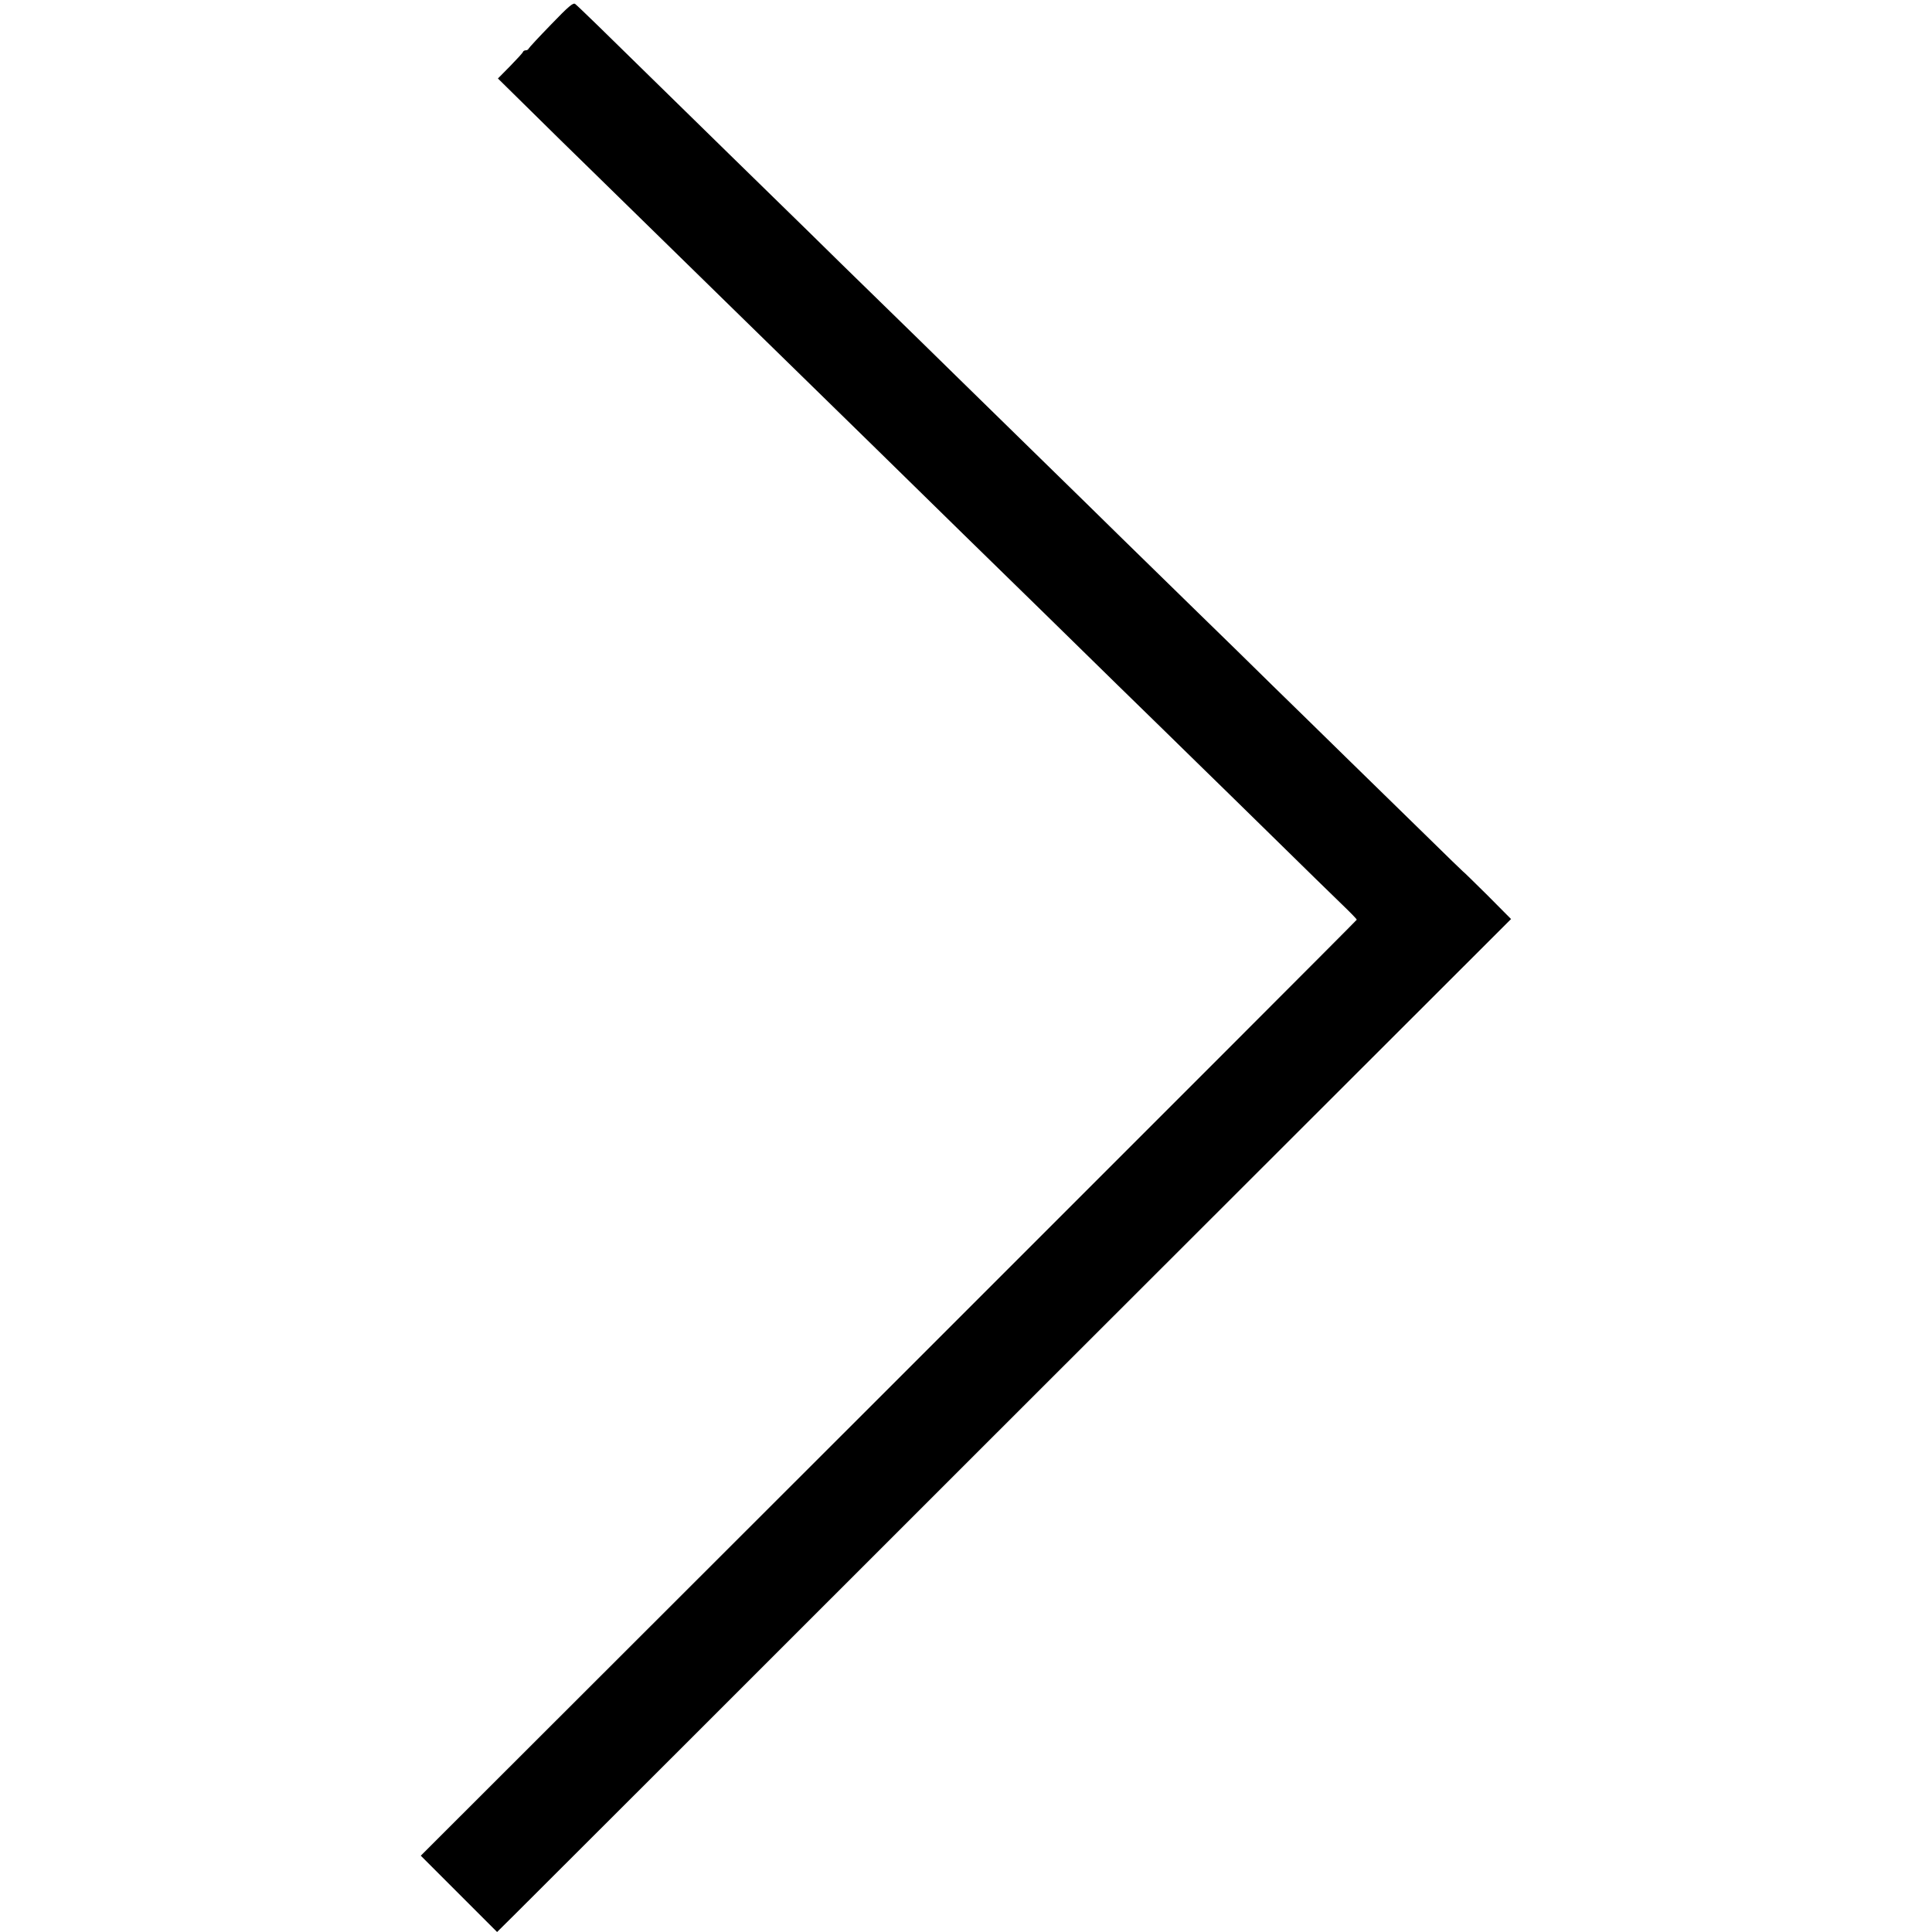
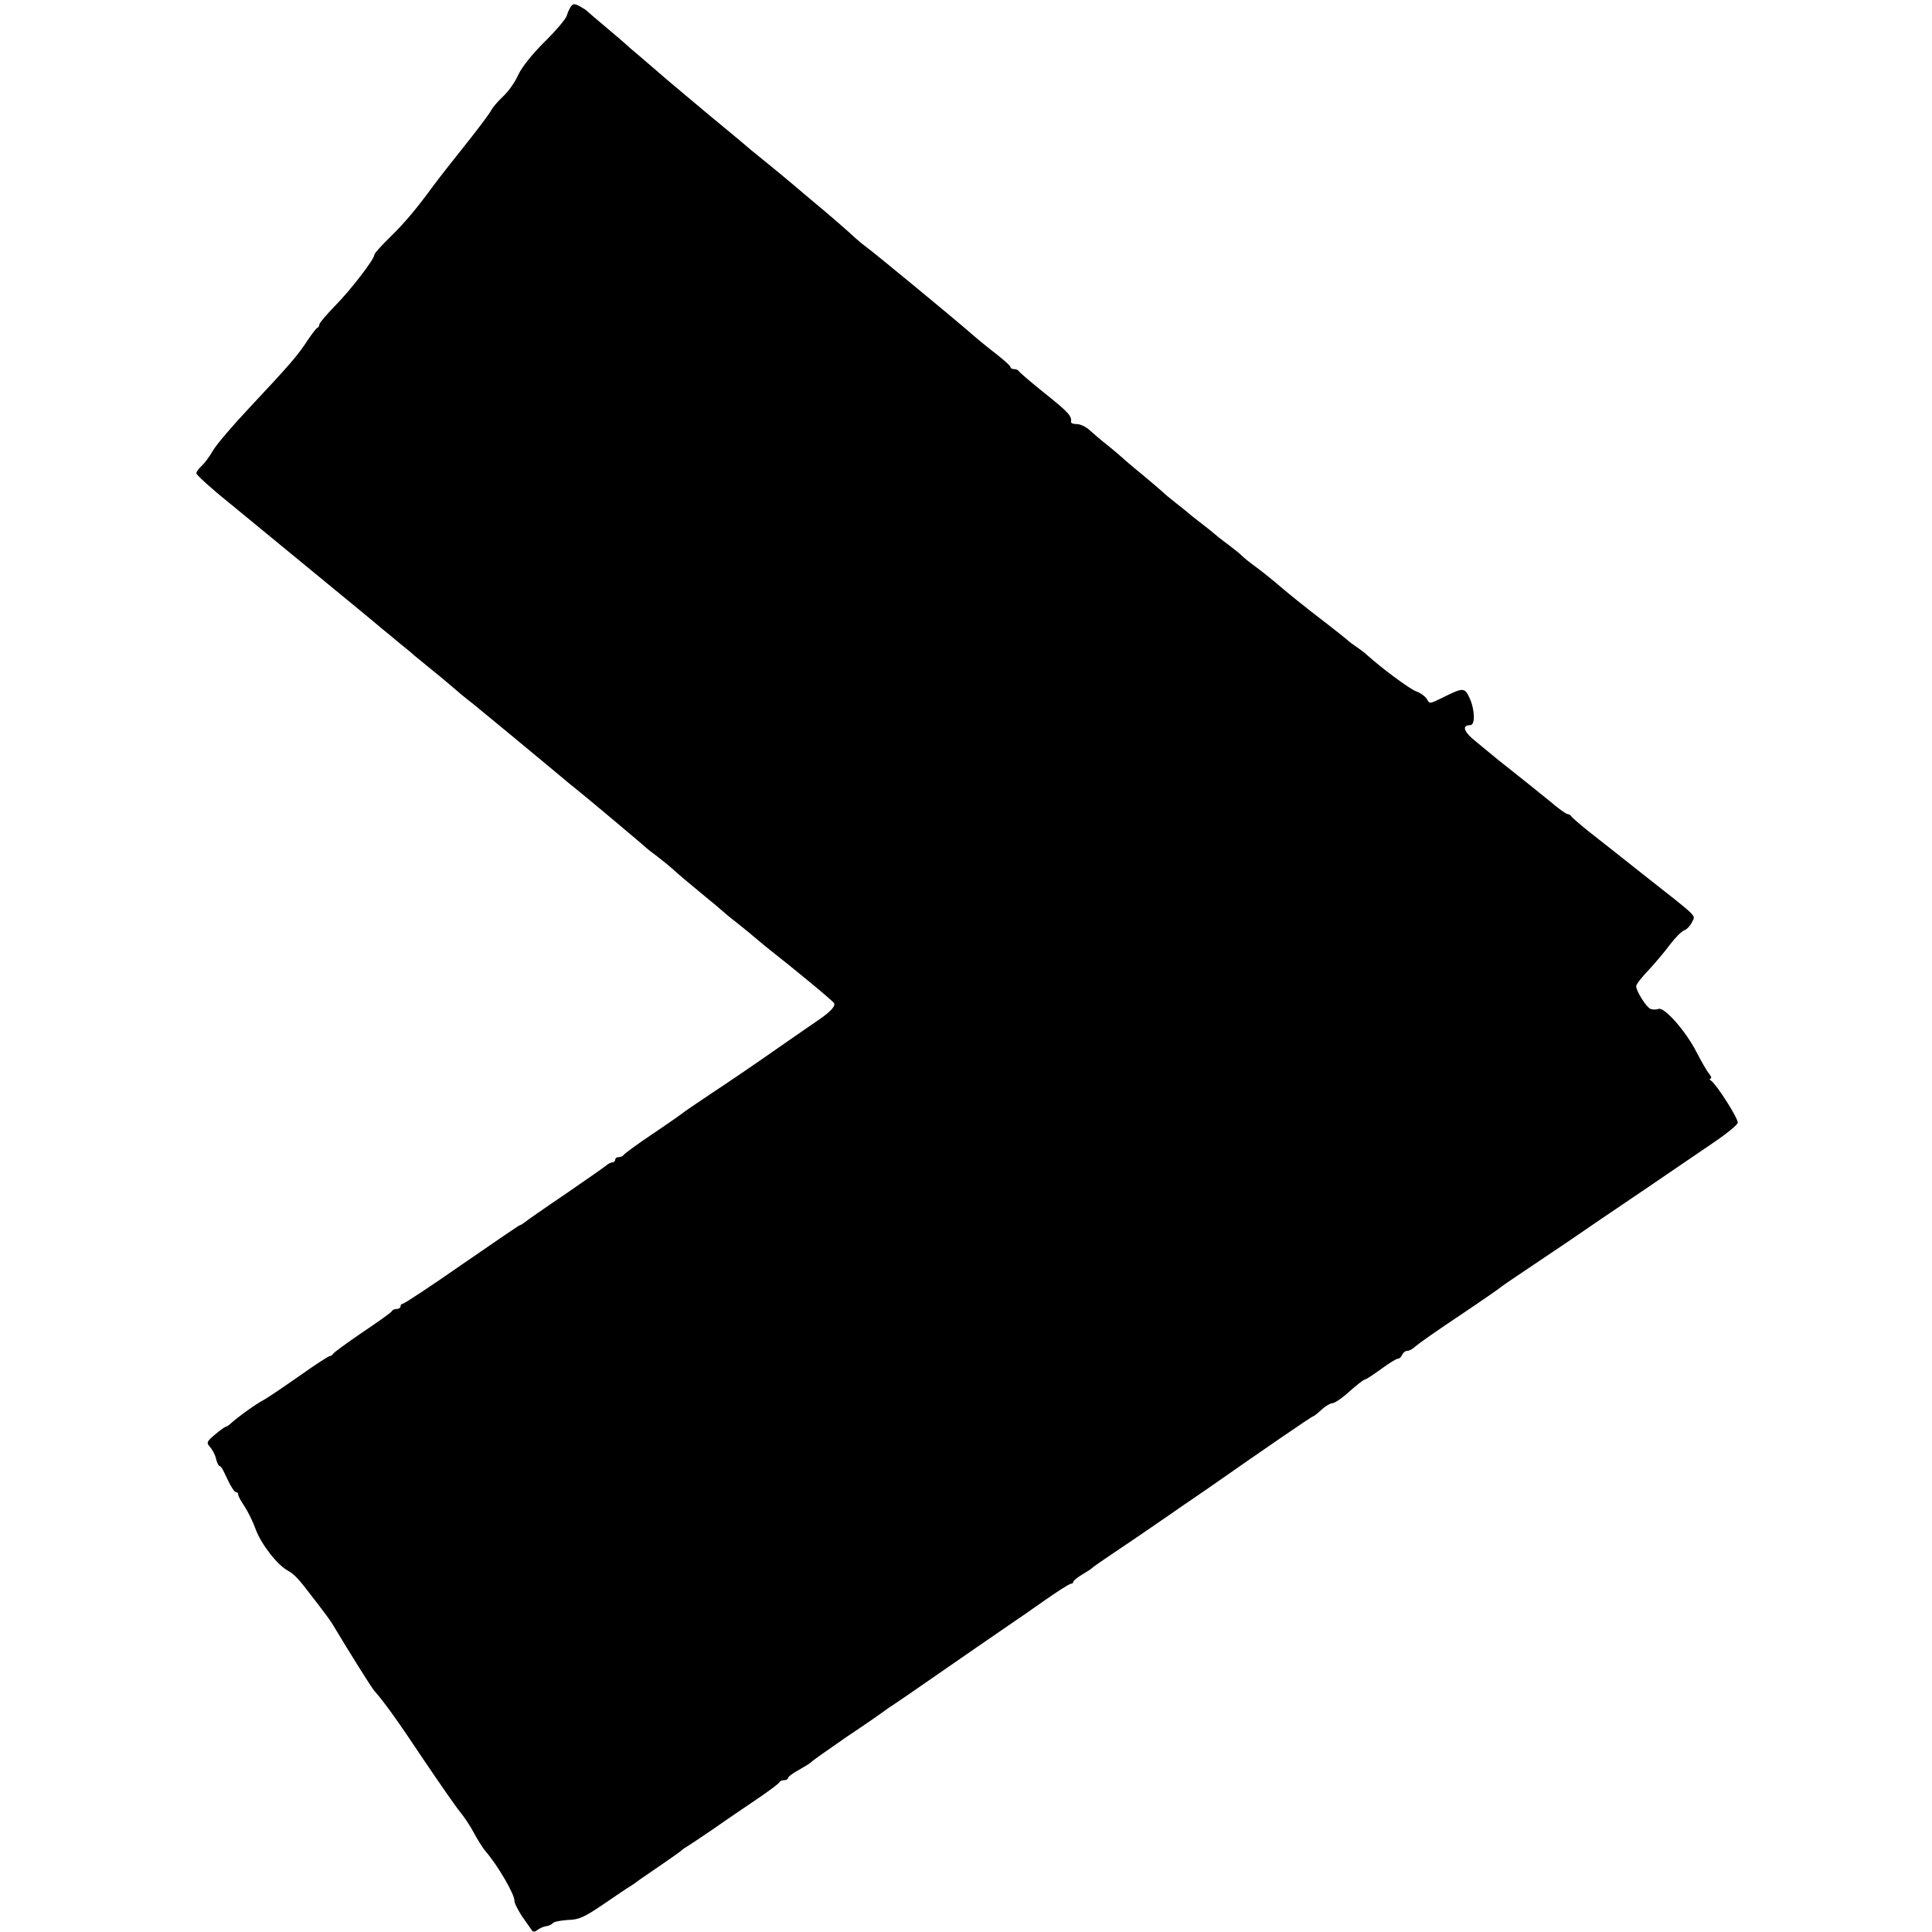
- <svg xmlns="http://www.w3.org/2000/svg" version="1.0" width="1152pt" height="1152pt" viewBox="0 0 1152 1152" preserveAspectRatio="xMidYMid meet">
-   <g transform="translate(0,1152) scale(0.1,-0.1)" fill="#000000" stroke="none">
-     <path d="M3285 11373 c-71 -73 -131 -138 -133 -143 -2 -6 -10 -10 -17 -10 -7 0 -15 -4 -17 -10 -1 -5 -36 -43 -76 -84 l-73 -74 198 -195 c109 -108 254 -250 323 -317 138 -135 672 -657 920 -900 87 -85 284 -277 437 -427 312 -305 390 -381 899 -880 197 -193 411 -402 474 -463 63 -62 261 -256 440 -431 179 -174 393 -384 477 -466 83 -81 292 -285 463 -453 171 -168 351 -344 400 -391 50 -48 90 -89 90 -93 0 -3 -1256 -1260 -2791 -2794 l-2790 -2787 228 -228 227 -227 113 112 c63 62 1423 1421 3023 3021 l2910 2907 -142 143 c-79 78 -144 142 -145 141 -1 0 -98 94 -215 209 -117 114 -330 322 -473 462 -143 140 -345 338 -450 440 -104 103 -311 305 -460 450 -148 145 -345 337 -437 427 -91 90 -309 303 -483 473 -175 171 -402 393 -506 495 -104 102 -306 300 -450 440 -144 140 -335 327 -424 415 -90 88 -304 297 -476 465 -172 168 -383 375 -470 460 -245 241 -433 424 -449 436 -12 10 -39 -13 -145 -123z" />
+ <svg xmlns="http://www.w3.org/2000/svg" version="1.0" width="738pt" height="738pt" viewBox="0 0 738 738" preserveAspectRatio="xMidYMid meet">
+   <g transform="translate(0,738) scale(0.1,-0.1)" fill="#000000" stroke="none">
+     <path d="M2182 7357 c-5 -7 -13 -23 -17 -37 -4 -13 -43 -59 -86 -101 -48 -48 -86 -96 -100 -126 -11 -26 -38 -64 -59 -83 -20 -19 -39 -42 -43 -50 -3 -8 -40 -58 -81 -110 -89 -112 -114 -144 -141 -180 -65 -89 -110 -142 -164 -195 -34 -33 -61 -63 -61 -68 0 -17 -88 -132 -149 -194 -34 -35 -61 -67 -61 -72 0 -5 -3 -11 -7 -13 -5 -1 -21 -23 -38 -48 -38 -59 -73 -98 -218 -253 -67 -71 -132 -147 -144 -169 -13 -23 -33 -49 -43 -58 -11 -10 -20 -22 -20 -28 0 -6 57 -58 128 -115 70 -58 222 -182 337 -277 116 -95 224 -184 241 -199 18 -14 51 -42 74 -61 24 -19 48 -39 54 -45 6 -5 34 -28 61 -50 28 -22 61 -50 75 -62 25 -22 66 -56 85 -70 8 -6 290 -239 372 -308 7 -5 18 -15 25 -20 28 -22 263 -219 268 -225 3 -3 21 -17 40 -31 19 -15 47 -37 61 -50 14 -13 61 -53 105 -89 43 -35 81 -67 84 -70 3 -3 27 -24 55 -45 27 -22 55 -44 61 -50 6 -5 28 -23 48 -40 122 -96 256 -207 262 -217 7 -11 -16 -35 -62 -66 -10 -7 -82 -56 -159 -110 -77 -54 -187 -129 -245 -167 -58 -39 -107 -72 -110 -75 -3 -3 -54 -39 -115 -80 -60 -40 -111 -78 -113 -82 -2 -4 -10 -8 -18 -8 -8 0 -14 -4 -14 -10 0 -5 -5 -10 -10 -10 -6 0 -16 -5 -23 -11 -7 -6 -77 -55 -157 -110 -80 -54 -150 -103 -157 -109 -7 -5 -14 -10 -17 -10 -3 0 -102 -68 -221 -150 -119 -83 -221 -150 -226 -150 -5 0 -9 -4 -9 -10 0 -5 -6 -10 -14 -10 -8 0 -16 -3 -18 -7 -1 -5 -52 -41 -113 -82 -60 -41 -111 -78 -113 -83 -2 -4 -8 -8 -12 -8 -5 0 -56 -33 -112 -73 -57 -40 -119 -82 -138 -93 -36 -19 -104 -69 -128 -91 -7 -7 -16 -13 -20 -13 -4 -1 -22 -14 -41 -30 -32 -27 -33 -31 -19 -47 9 -10 20 -30 23 -45 4 -16 10 -28 14 -28 4 0 12 -12 19 -28 23 -50 37 -72 44 -72 5 0 8 -4 8 -10 0 -5 11 -25 24 -44 13 -20 32 -58 42 -86 21 -58 83 -138 124 -160 24 -13 41 -31 97 -105 45 -58 70 -92 78 -107 56 -94 143 -233 155 -247 38 -43 85 -108 189 -264 62 -92 124 -181 139 -199 14 -17 38 -52 52 -79 14 -26 34 -58 45 -71 47 -54 111 -165 110 -188 -1 -8 13 -35 29 -60 17 -24 34 -48 38 -54 4 -6 11 -6 20 1 7 6 22 13 33 15 11 1 23 7 27 12 3 5 29 10 57 12 43 1 62 10 136 60 48 33 94 64 103 69 9 6 19 12 22 15 3 3 41 29 85 59 44 30 82 57 85 60 3 3 13 11 22 16 10 6 57 37 105 70 48 34 124 85 168 115 44 30 82 58 83 63 2 4 10 7 18 7 8 0 14 4 14 8 0 5 19 19 43 32 23 13 44 26 47 30 3 4 64 47 135 96 72 48 135 92 140 96 6 5 26 19 45 31 19 13 71 48 115 79 78 54 315 218 345 238 8 5 57 39 108 75 51 36 97 65 102 65 6 0 10 4 10 8 0 4 15 16 33 27 17 10 34 21 37 24 3 4 37 27 75 53 39 26 113 76 165 112 52 36 102 70 110 76 8 5 51 35 95 65 214 150 397 275 401 275 3 0 17 11 32 25 15 14 34 25 42 25 8 0 38 20 65 45 28 25 54 45 58 45 4 0 32 18 62 40 30 22 59 40 65 40 6 0 13 7 16 15 4 8 12 15 20 15 8 0 22 8 32 18 10 9 85 62 168 117 82 55 151 103 154 106 3 3 37 27 75 52 39 26 118 79 177 119 58 40 193 132 300 204 106 72 229 156 273 186 44 30 81 61 83 69 3 15 -81 147 -102 161 -6 4 -7 8 -2 8 5 0 3 8 -5 18 -8 9 -30 47 -49 84 -41 80 -123 173 -145 164 -8 -3 -22 -3 -30 0 -16 6 -55 68 -55 87 0 7 22 35 48 62 26 28 63 72 82 98 19 25 43 49 53 53 10 3 23 17 30 31 13 30 34 9 -198 192 -66 52 -151 120 -190 150 -38 30 -71 59 -73 63 -2 4 -8 8 -13 8 -6 0 -36 21 -67 48 -59 48 -89 72 -200 160 -34 28 -78 64 -98 81 -34 30 -38 51 -8 51 20 0 18 60 -3 105 -19 40 -24 39 -105 -1 -46 -23 -48 -23 -57 -5 -6 10 -24 24 -41 30 -24 8 -136 91 -196 146 -6 5 -22 17 -34 25 -12 8 -28 20 -34 26 -6 5 -43 35 -82 65 -81 62 -142 111 -193 155 -20 17 -54 44 -76 60 -22 16 -44 34 -50 40 -5 6 -30 26 -55 45 -25 18 -47 36 -50 39 -3 3 -25 21 -50 40 -25 19 -50 39 -56 45 -6 5 -26 21 -44 35 -18 14 -40 32 -49 41 -9 8 -45 39 -81 69 -36 29 -67 56 -70 59 -3 3 -27 24 -54 46 -27 21 -61 50 -74 62 -14 13 -36 23 -48 23 -13 0 -23 3 -23 8 4 22 -9 37 -98 108 -54 43 -99 82 -101 86 -2 4 -10 8 -18 8 -8 0 -14 3 -14 8 0 4 -23 25 -51 47 -54 42 -79 63 -119 98 -46 40 -351 292 -379 312 -15 11 -34 27 -43 35 -16 16 -102 91 -177 153 -25 21 -57 48 -71 60 -14 12 -48 40 -75 62 -27 22 -61 50 -75 61 -14 12 -61 52 -105 88 -44 36 -87 72 -95 79 -8 6 -64 54 -125 105 -60 52 -123 106 -140 120 -16 15 -59 52 -95 82 -36 30 -67 57 -70 60 -3 3 -15 10 -27 17 -17 9 -23 9 -31 0z" />
  </g>
</svg>
